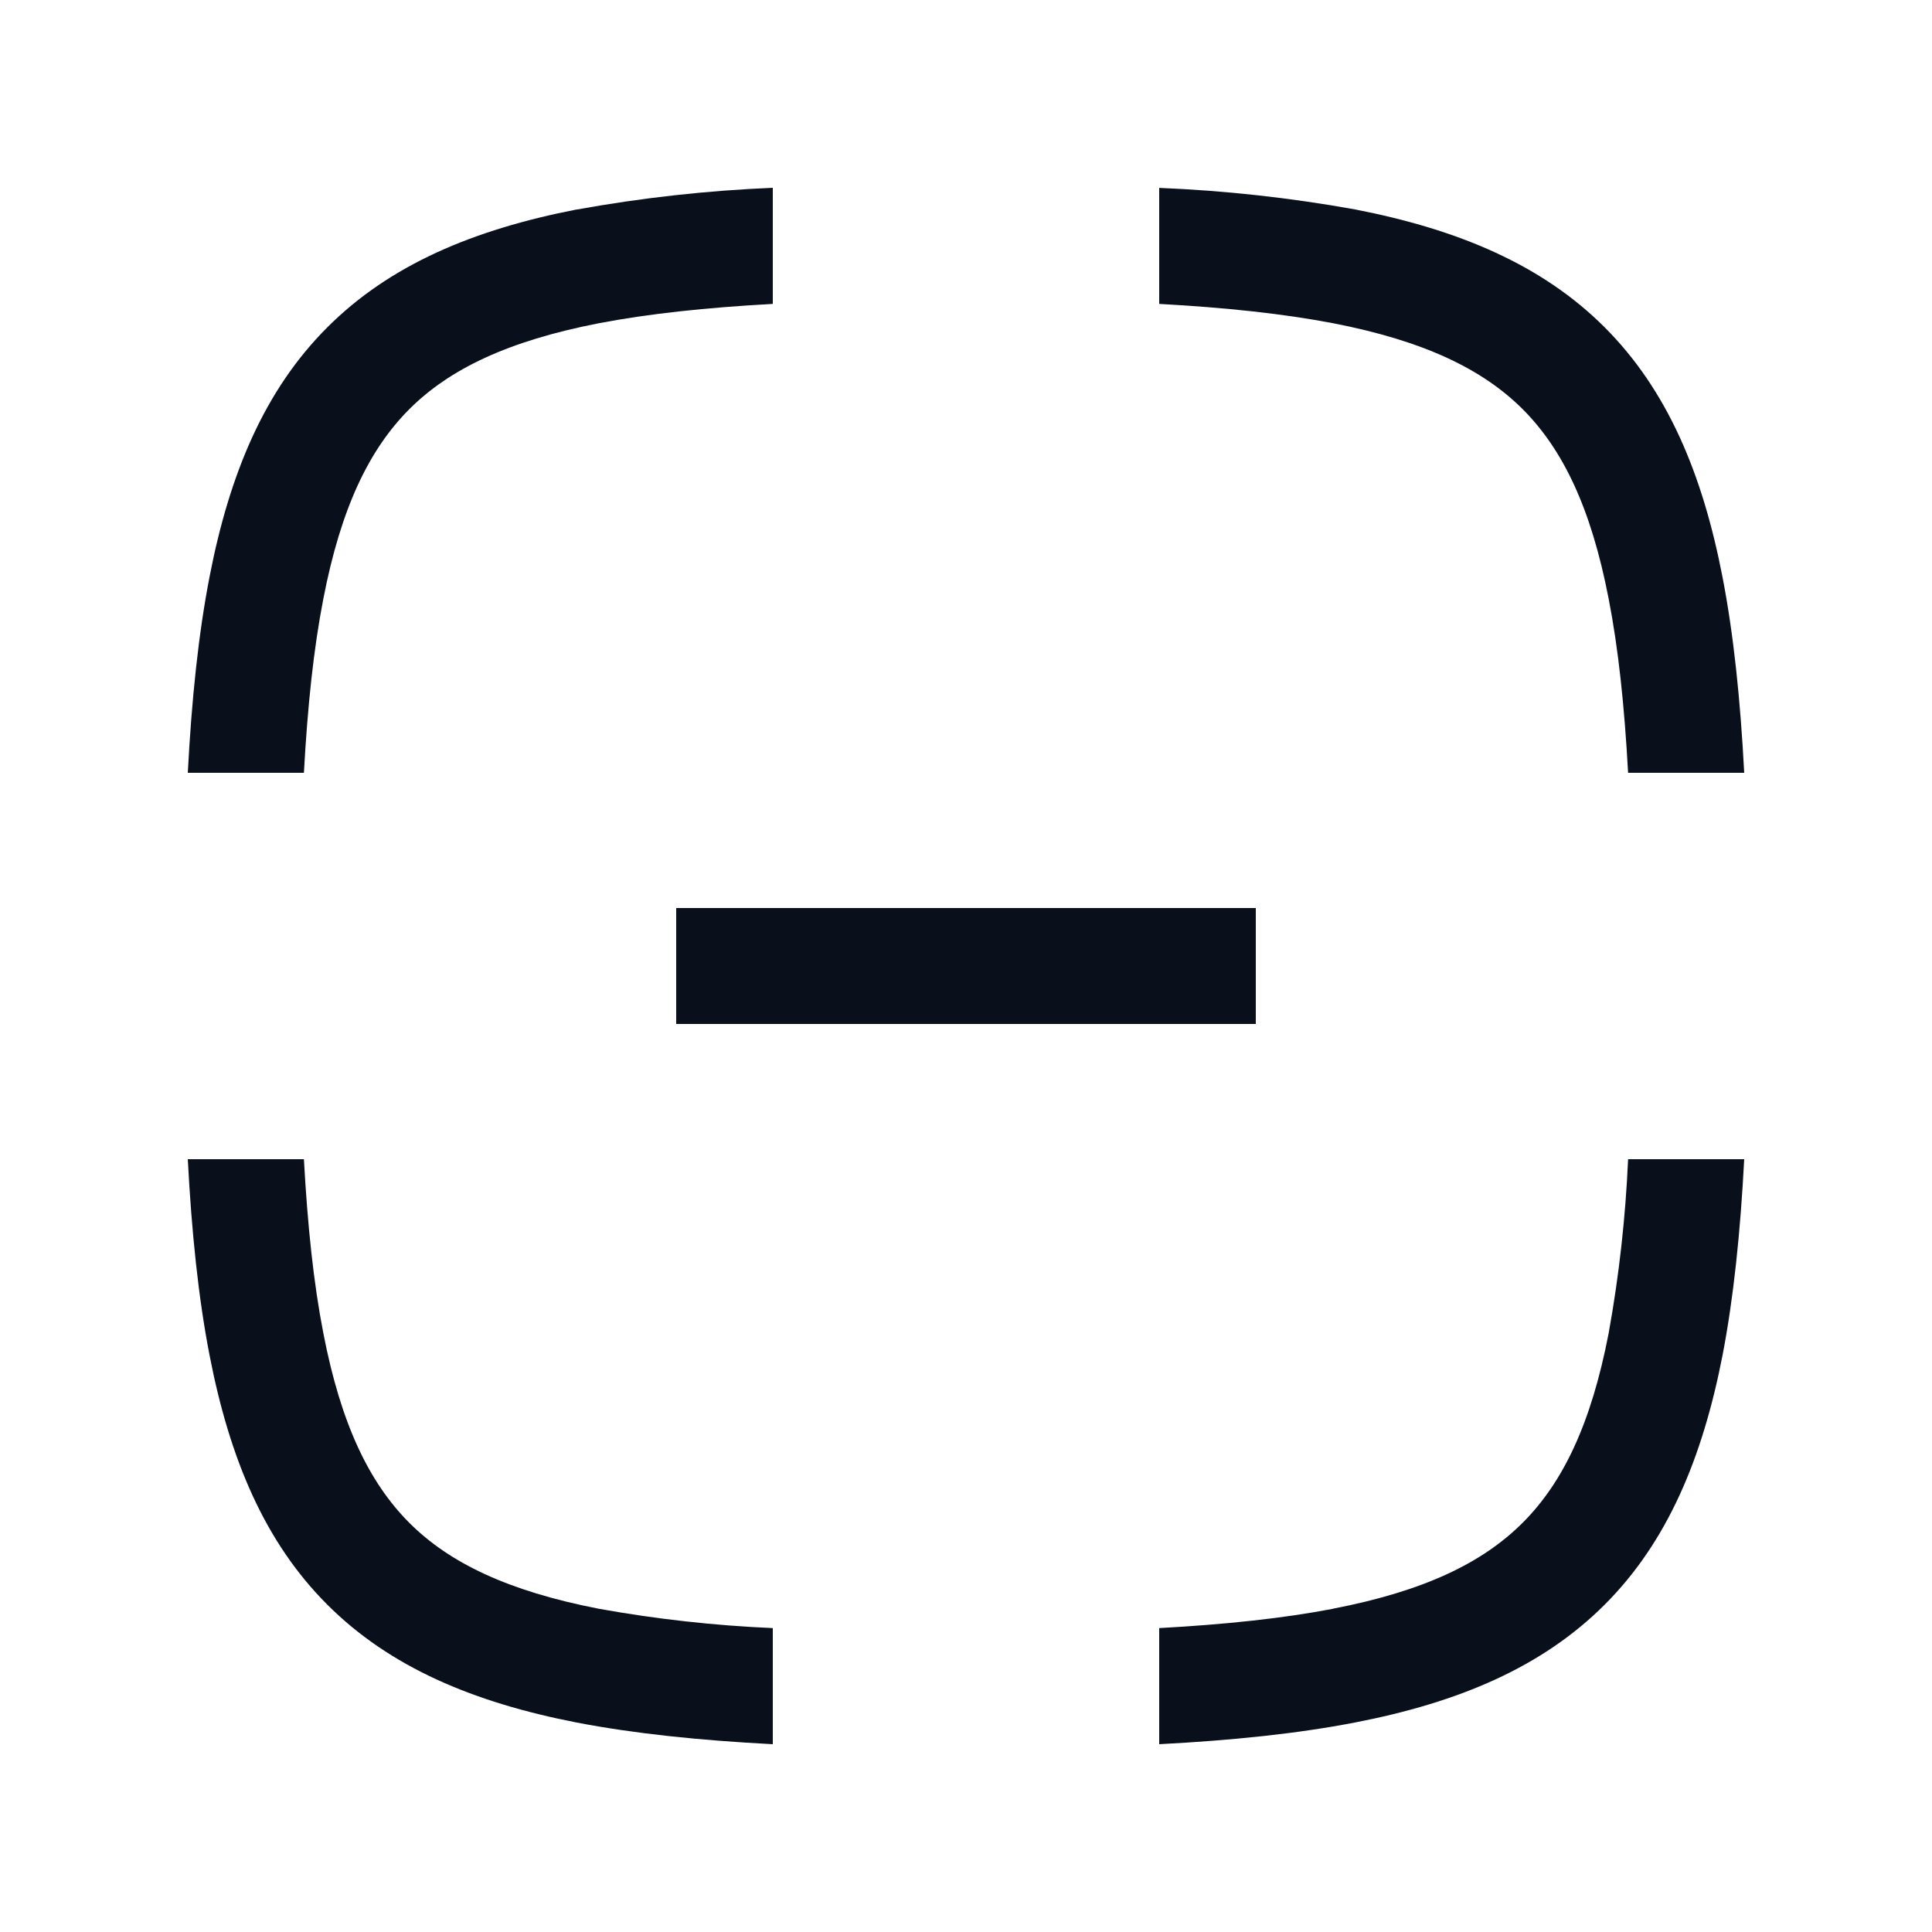
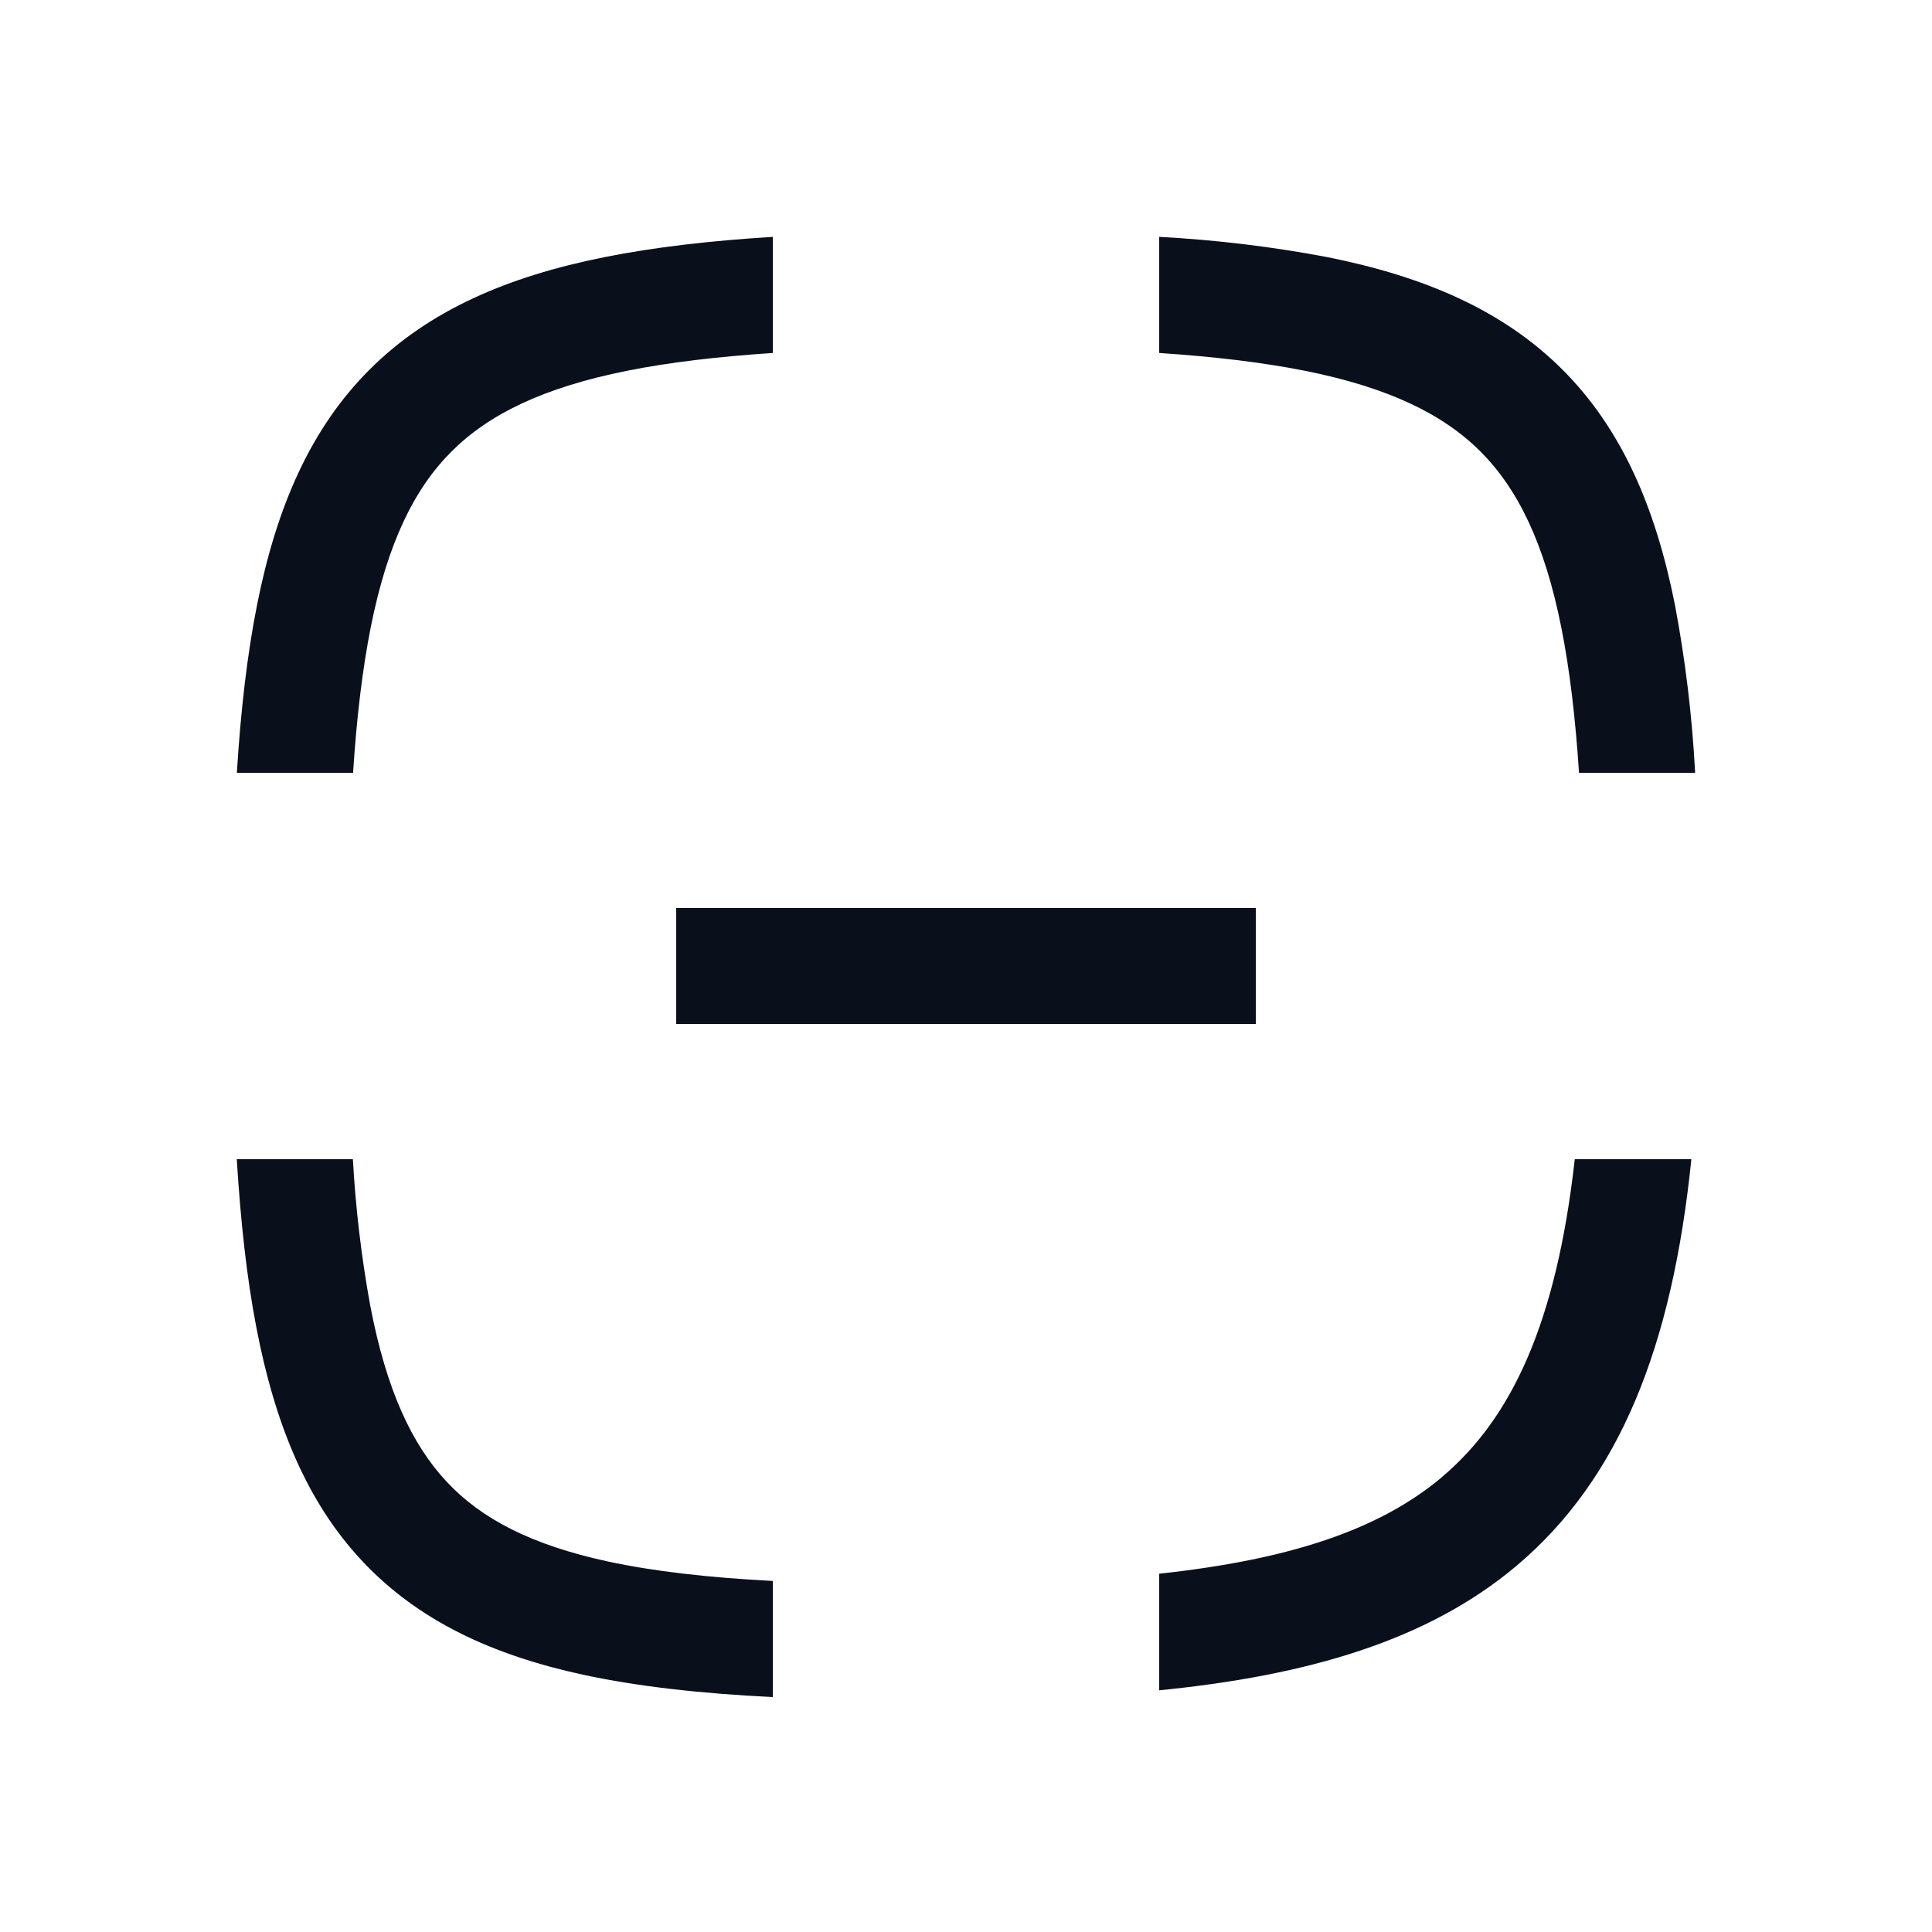
<svg xmlns="http://www.w3.org/2000/svg" width="20" height="20" fill="none" viewBox="0 0 20 20">
-   <path fill="#09101C" fill-rule="evenodd" d="M5.972 2.169A14.839 14.839 0 0 1 8 1.944v1.202c-.694.038-1.288.102-1.8.2-.942.183-1.548.475-1.963.89-.416.417-.708 1.022-.89 1.964-.1.512-.163 1.106-.201 1.8H1.944c.04-.761.11-1.435.225-2.028.208-1.074.572-1.937 1.22-2.584.646-.646 1.509-1.011 2.583-1.22ZM12 1.944v1.202c.693.038 1.288.102 1.8.2.942.183 1.547.475 1.963.89.416.417.708 1.022.89 1.964.1.512.163 1.106.201 1.8h1.202c-.04-.761-.11-1.435-.225-2.028-.208-1.074-.573-1.937-1.22-2.584-.646-.646-1.51-1.011-2.583-1.22A14.842 14.842 0 0 0 12 1.945Zm1.8 14.71c-.512.098-1.107.162-1.8.2v1.202c.761-.04 1.435-.11 2.028-.225 1.074-.208 1.937-.573 2.584-1.22.646-.646 1.011-1.51 1.22-2.583.114-.593.184-1.267.224-2.028h-1.202a13.426 13.426 0 0 1-.201 1.8c-.182.942-.474 1.547-.89 1.963-.416.416-1.021.708-1.963.89ZM3.347 13.8c-.1-.512-.163-1.107-.201-1.8H1.944c.04.761.11 1.435.225 2.028.208 1.074.572 1.937 1.22 2.584.646.646 1.509 1.011 2.583 1.22.593.114 1.266.184 2.028.224v-1.202a13.44 13.44 0 0 1-1.8-.2c-.942-.183-1.548-.475-1.963-.89-.416-.417-.708-1.022-.89-1.964ZM7 10.6h6V9.4H7v1.2Z" clip-rule="evenodd" />
+   <path fill="#09101C" fill-rule="evenodd" d="M6.257 2.662c.516-.103 1.095-.17 1.743-.21v1.202c-.574.038-1.073.097-1.507.184-.87.174-1.432.45-1.819.836-.387.387-.662.948-.836 1.819-.086.434-.146.933-.183 1.507H2.452c.04-.647.107-1.227.21-1.743.2-1.004.55-1.818 1.164-2.431.613-.613 1.427-.963 2.431-1.164ZM12 2.452v1.202c.574.038 1.073.098 1.507.184.87.174 1.432.45 1.819.836.386.387.662.948.836 1.819.087.434.146.933.184 1.507h1.202a13.08 13.08 0 0 0-.21-1.743c-.2-1.004-.55-1.818-1.164-2.431-.613-.613-1.427-.963-2.432-1.164A13.086 13.086 0 0 0 12 2.452Zm2.926 12.84c-.653.549-1.586.854-2.926.999v1.207c1.538-.153 2.779-.514 3.699-1.289 1.07-.902 1.612-2.274 1.81-4.209h-1.207c-.19 1.697-.655 2.684-1.376 3.291Zm-11.094-1.78A12.275 12.275 0 0 1 3.653 12H2.451c.04.646.103 1.224.202 1.738.192 1 .522 1.81 1.097 2.422.579.618 1.346.973 2.287 1.177.572.123 1.225.195 1.963.231v-1.202c-.667-.035-1.23-.099-1.709-.202-.793-.172-1.307-.441-1.666-.824-.362-.387-.626-.952-.793-1.828ZM7 10.6h6V9.4H7v1.2Z" clip-rule="evenodd" />
</svg>
